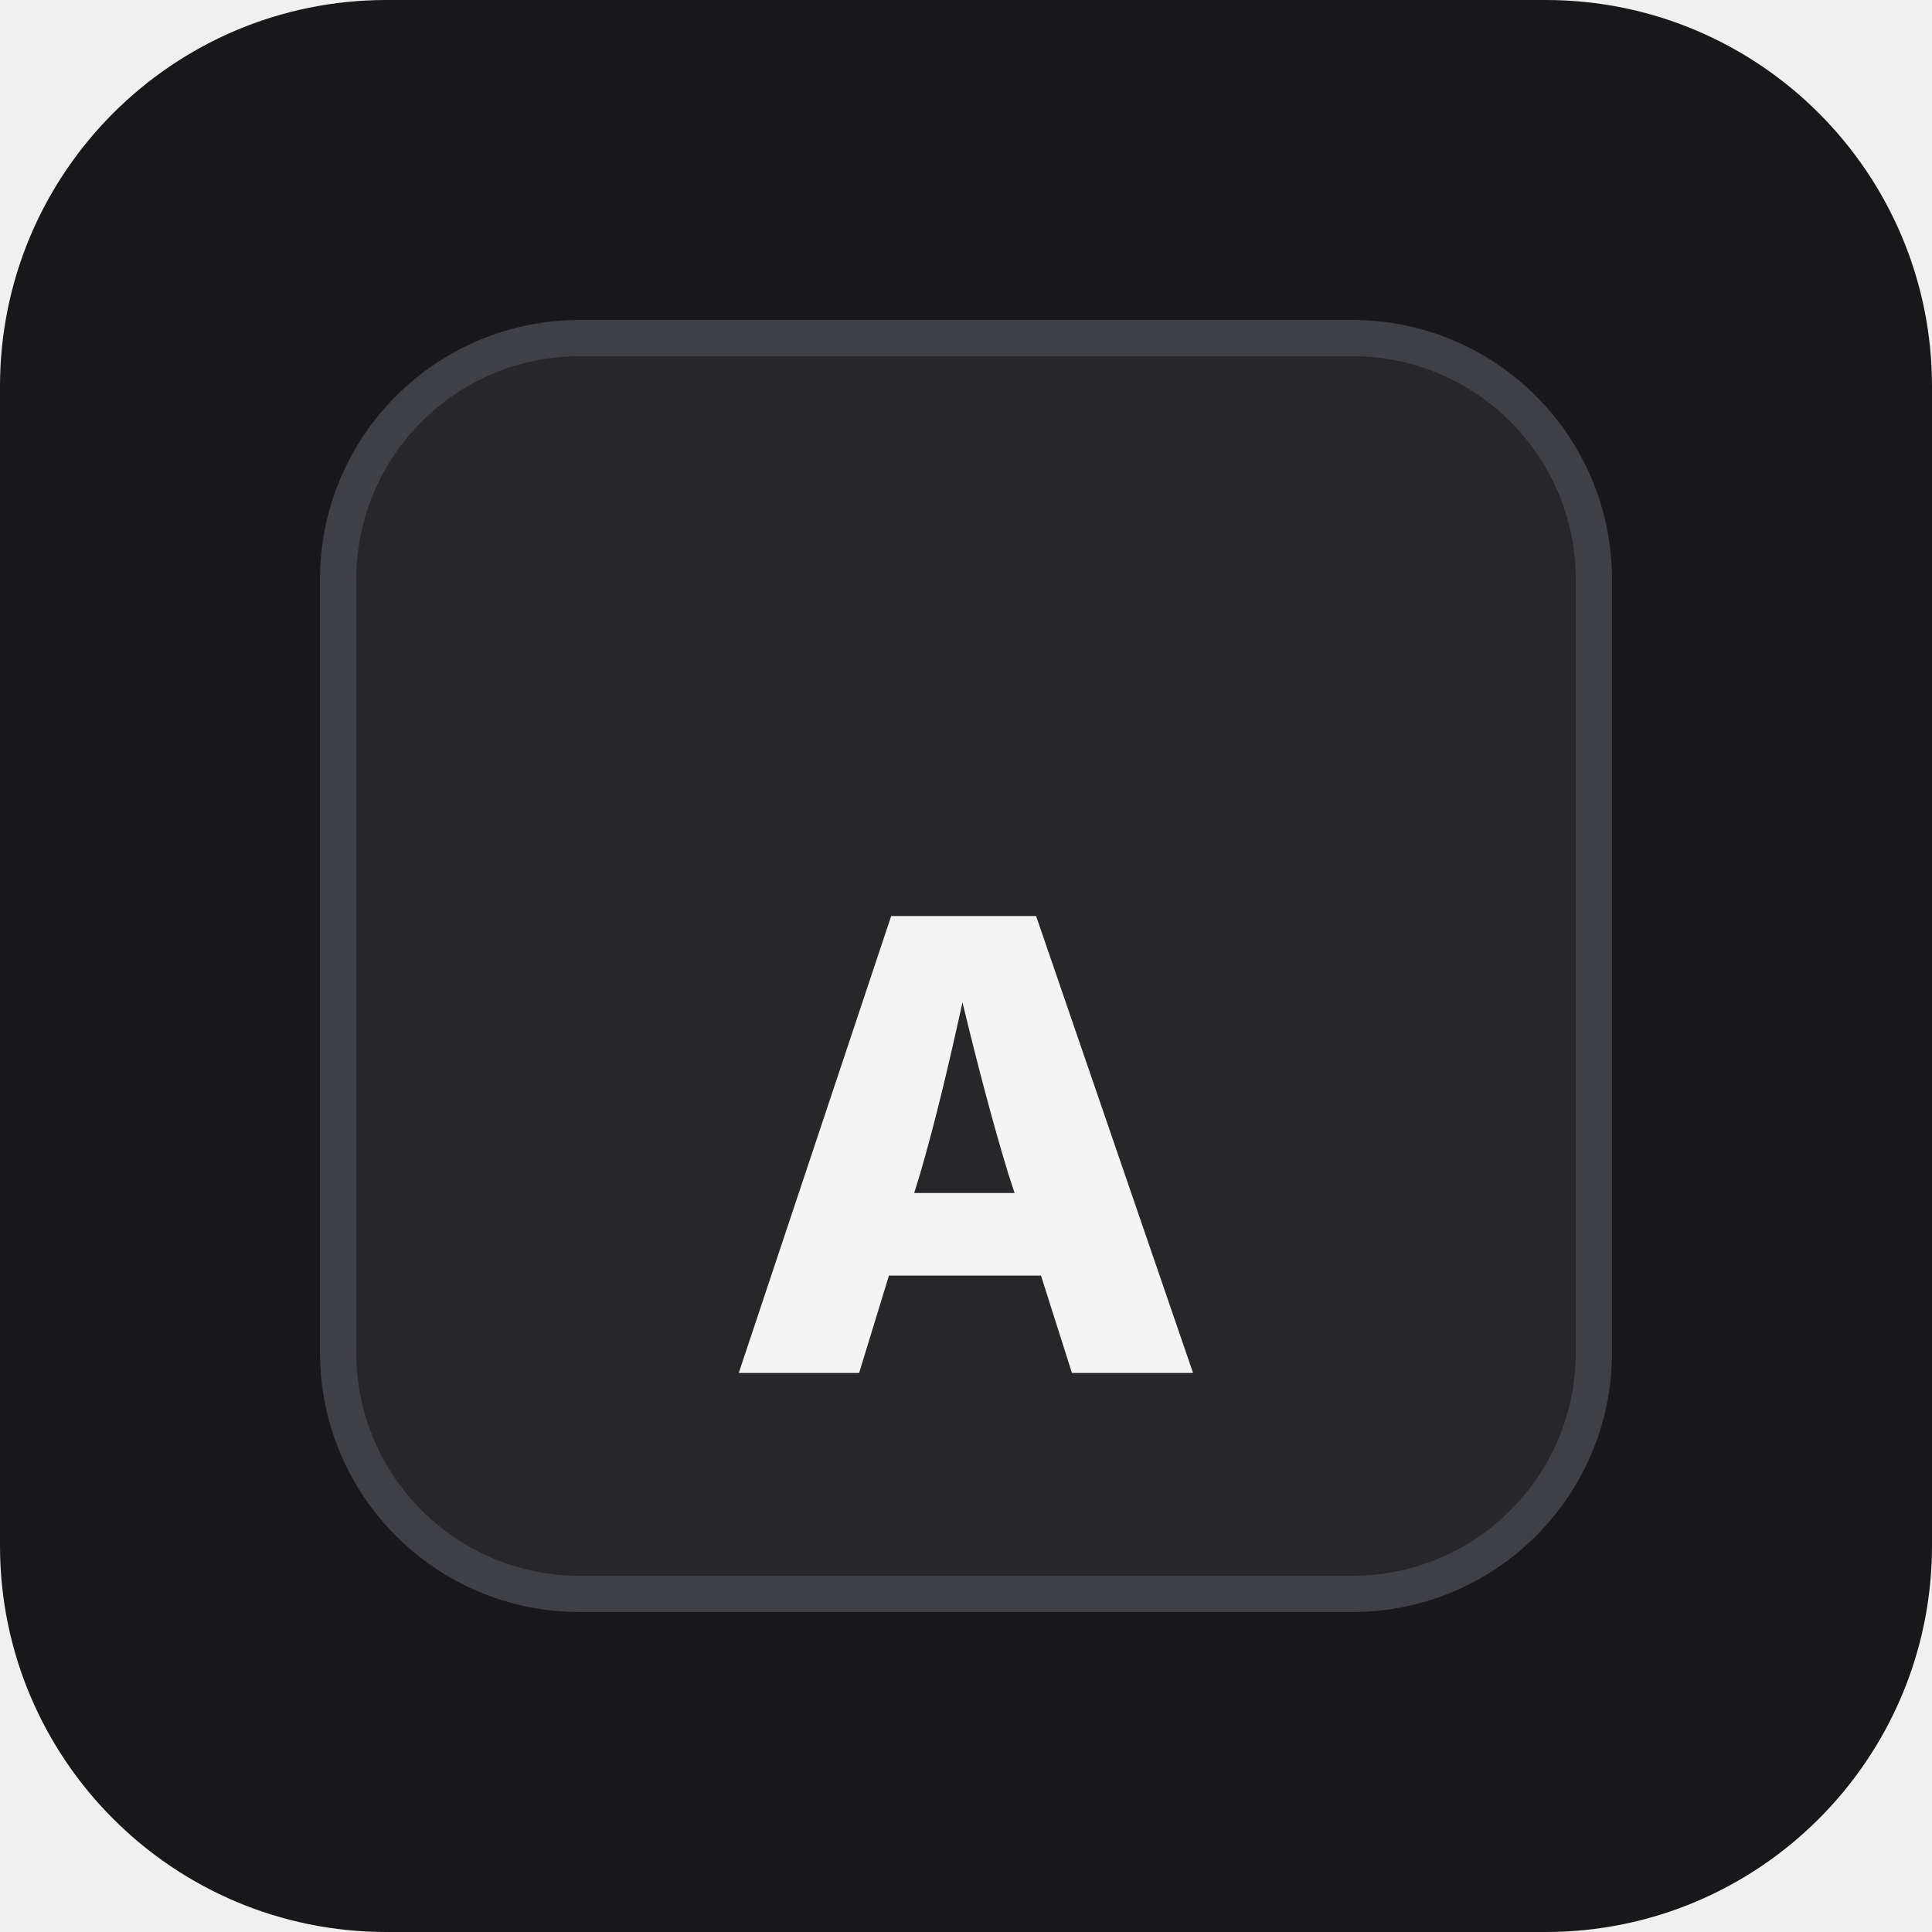
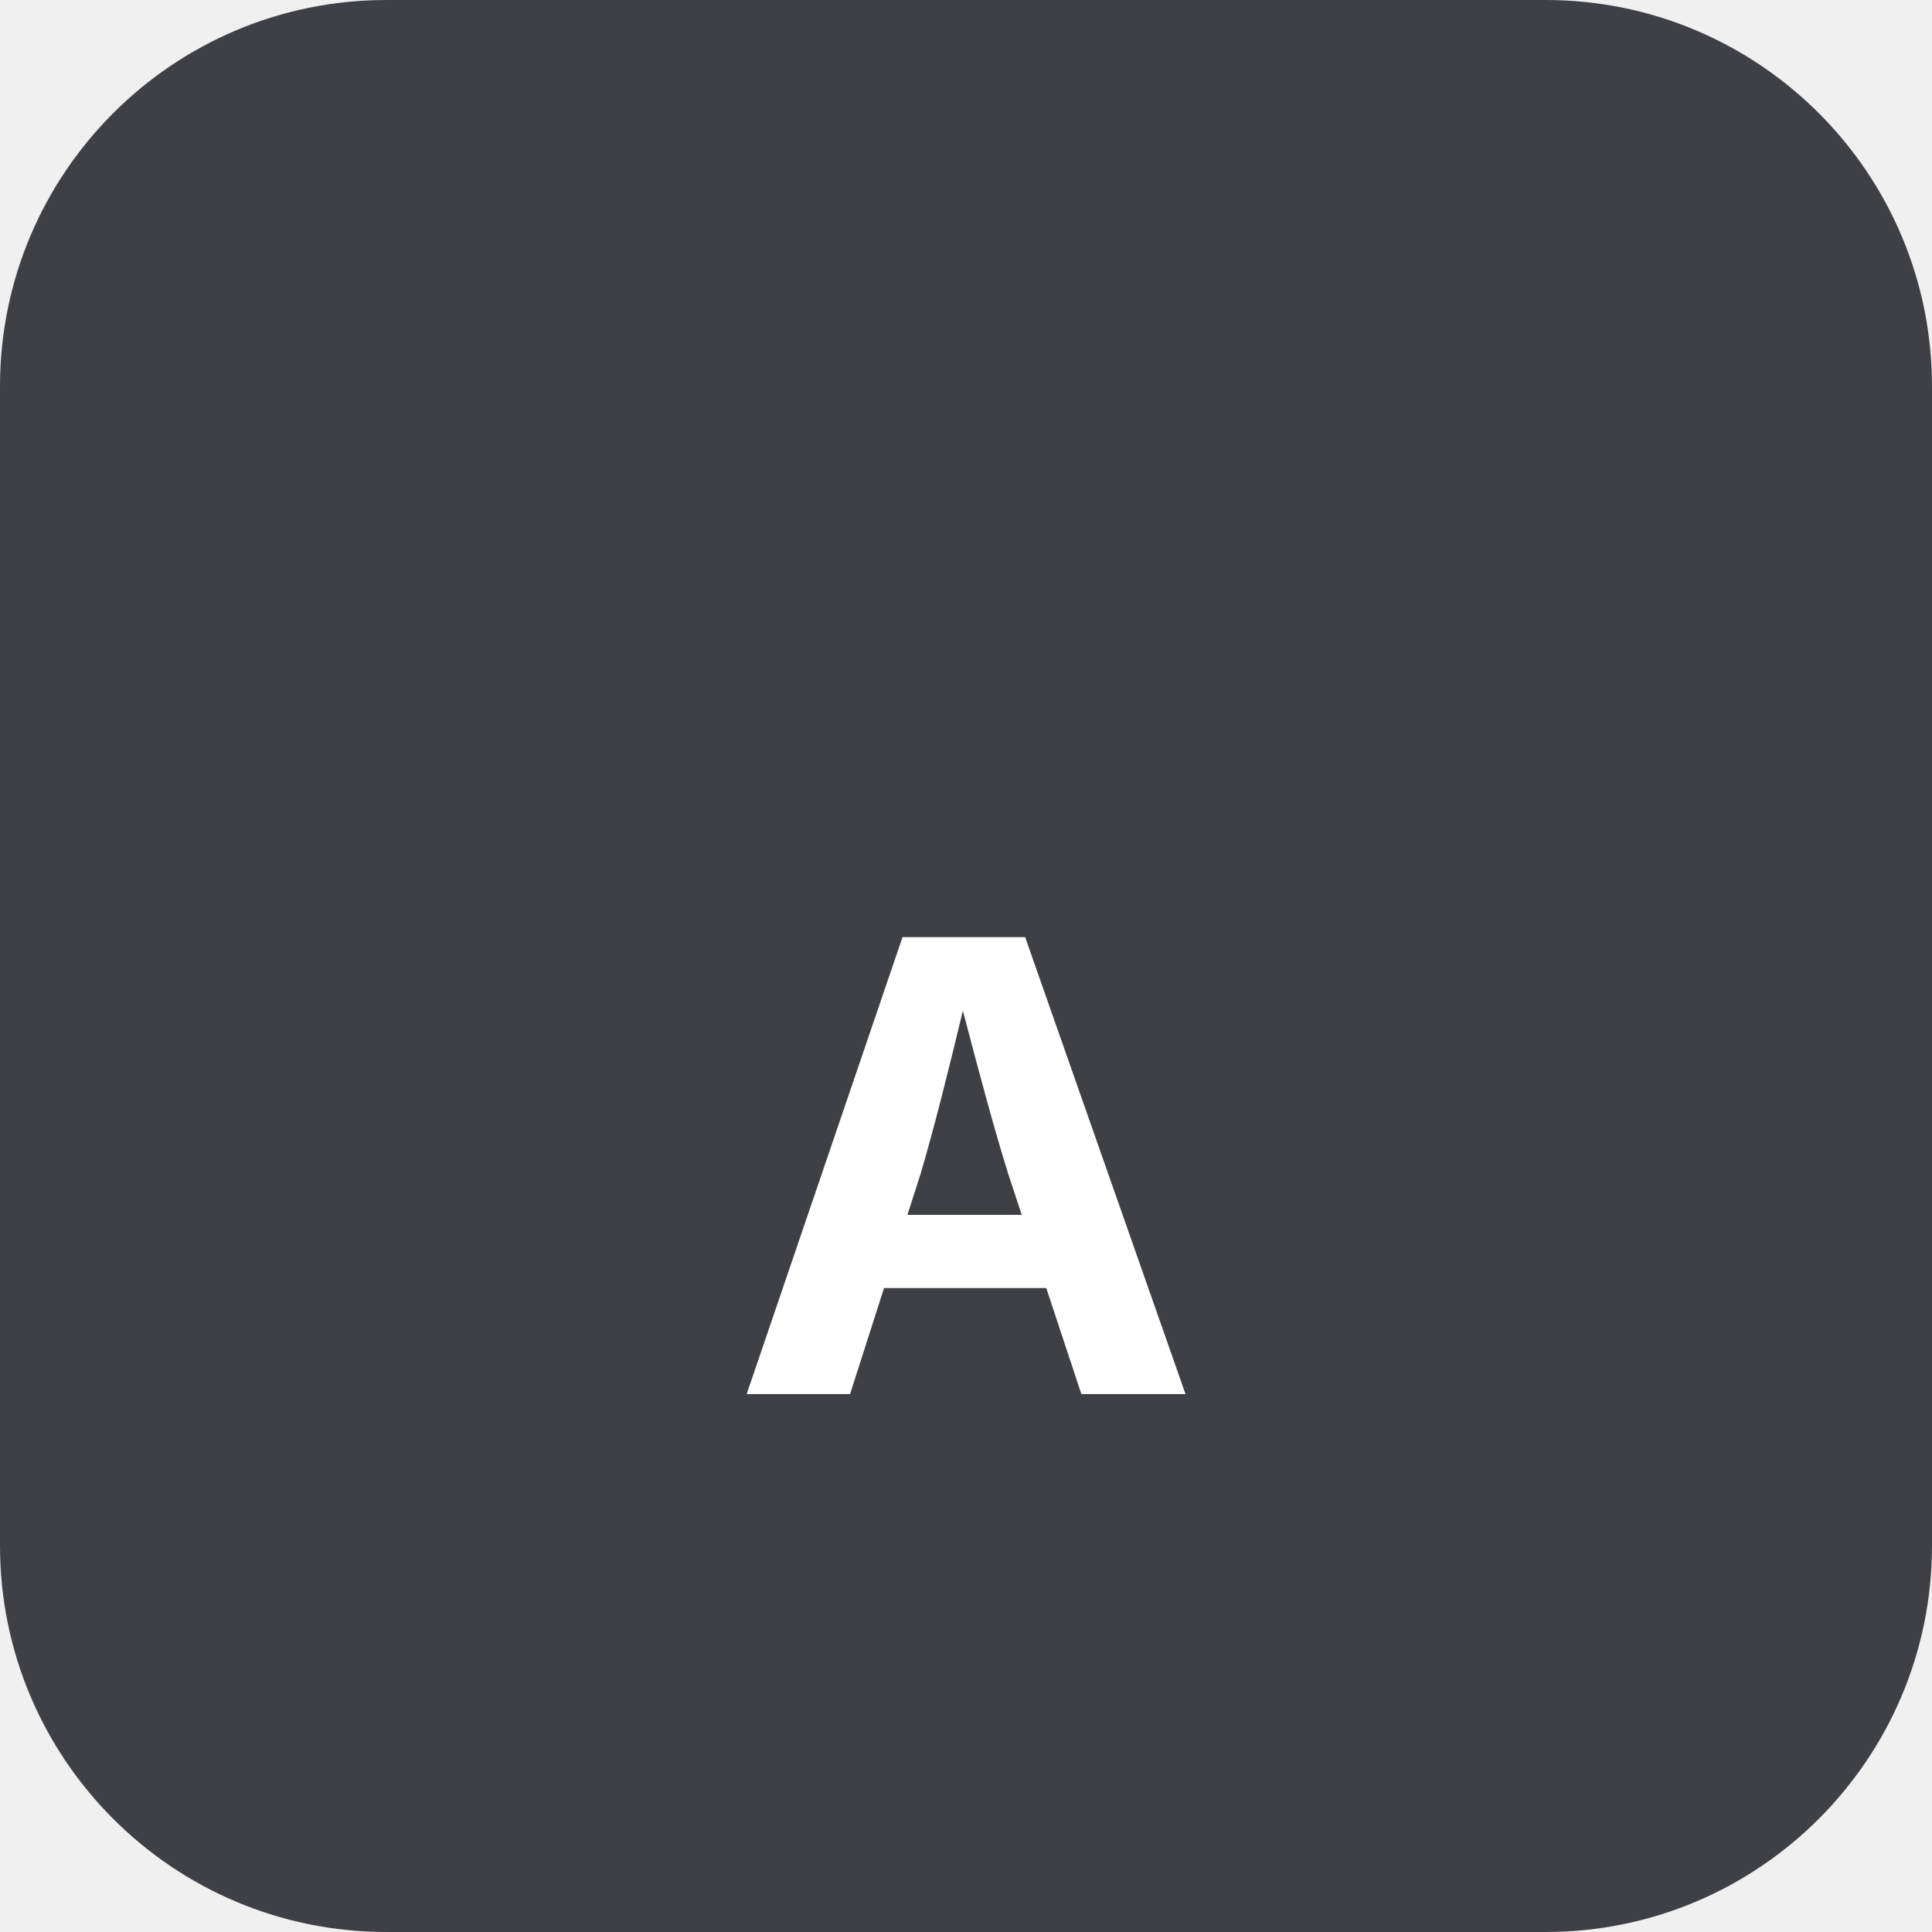
<svg xmlns="http://www.w3.org/2000/svg" viewBox="0 0 80 80" width="80" height="80">
-   <rect width="80" height="80" rx="16" fill="#18181b" />
-   <rect x="14" y="14" width="52" height="52" rx="10" fill="#27272a" stroke="#3f3f46" stroke-width="1.5" />
-   <text x="40" y="47" font-family="system-ui, -apple-system, sans-serif" font-size="26" font-weight="800" fill="#f4f4f5" text-anchor="middle" dominant-baseline="middle">A</text>
+   <rect width="80" height="80" rx="16" fill="#3f3f46" />
+   <text x="40" y="48" font-family="system-ui, -apple-system, sans-serif" font-size="26" font-weight="700" fill="#ffffff" text-anchor="middle" dominant-baseline="middle">A</text>
</svg>
